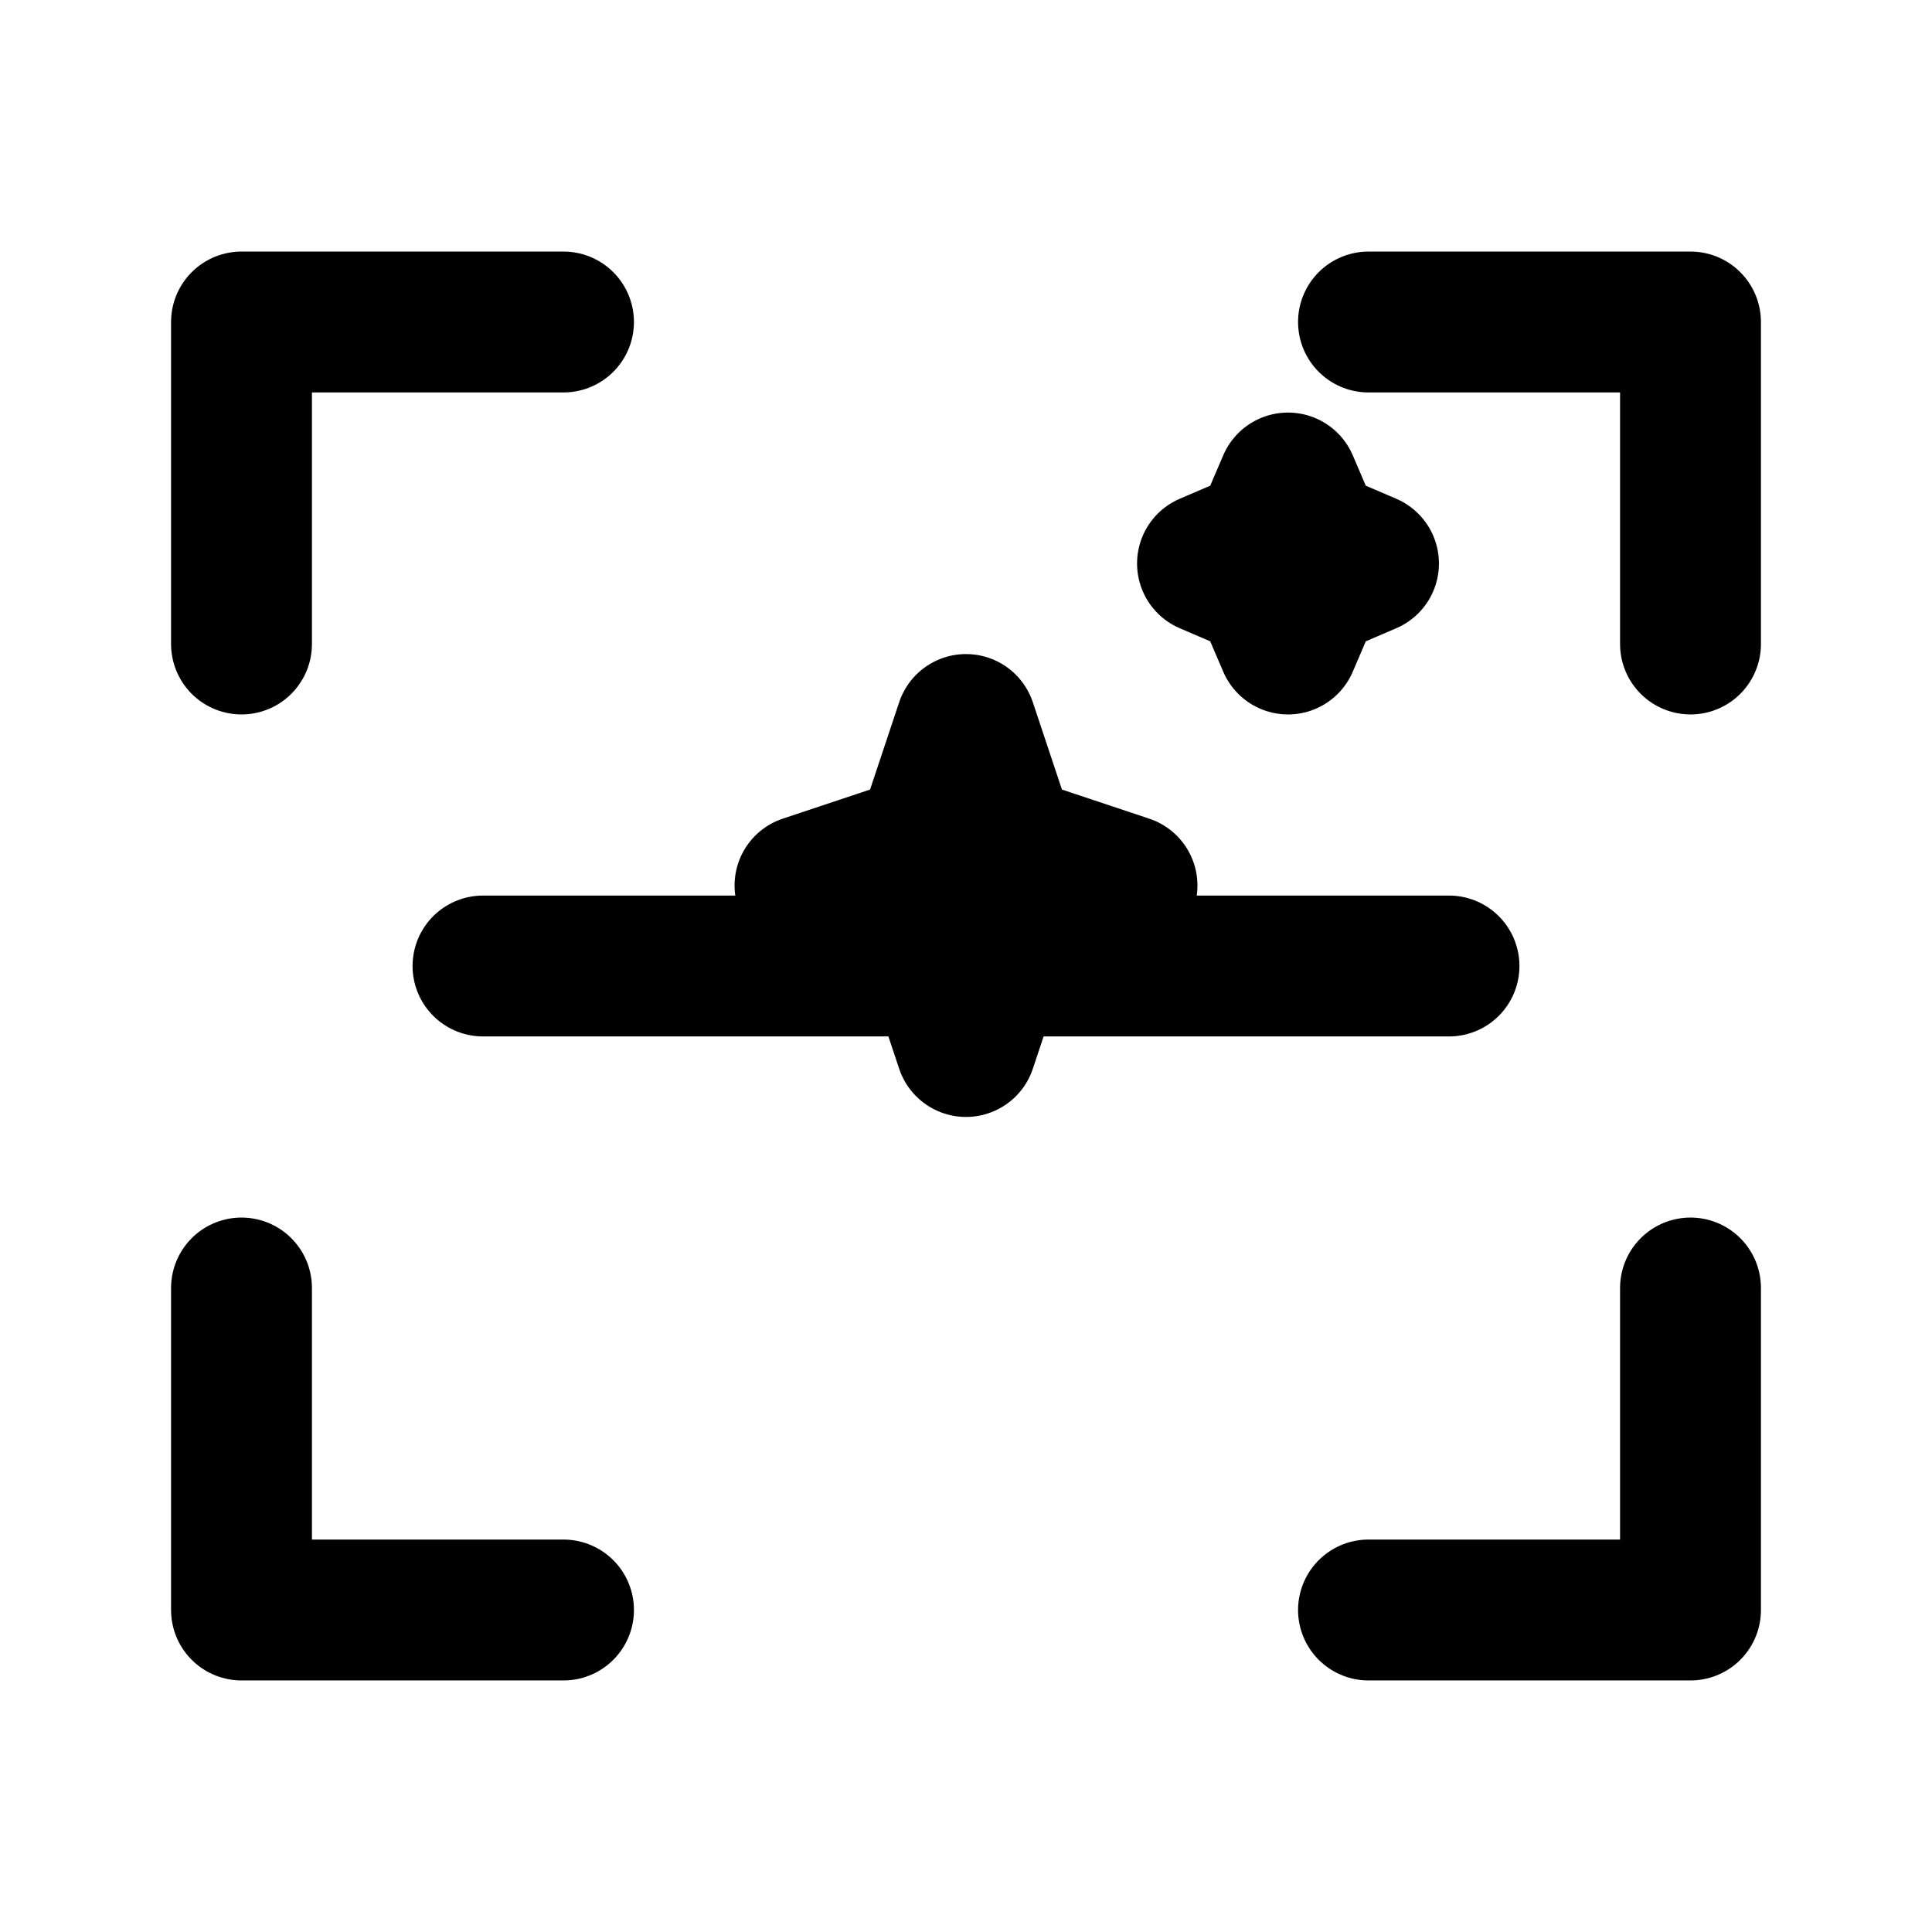
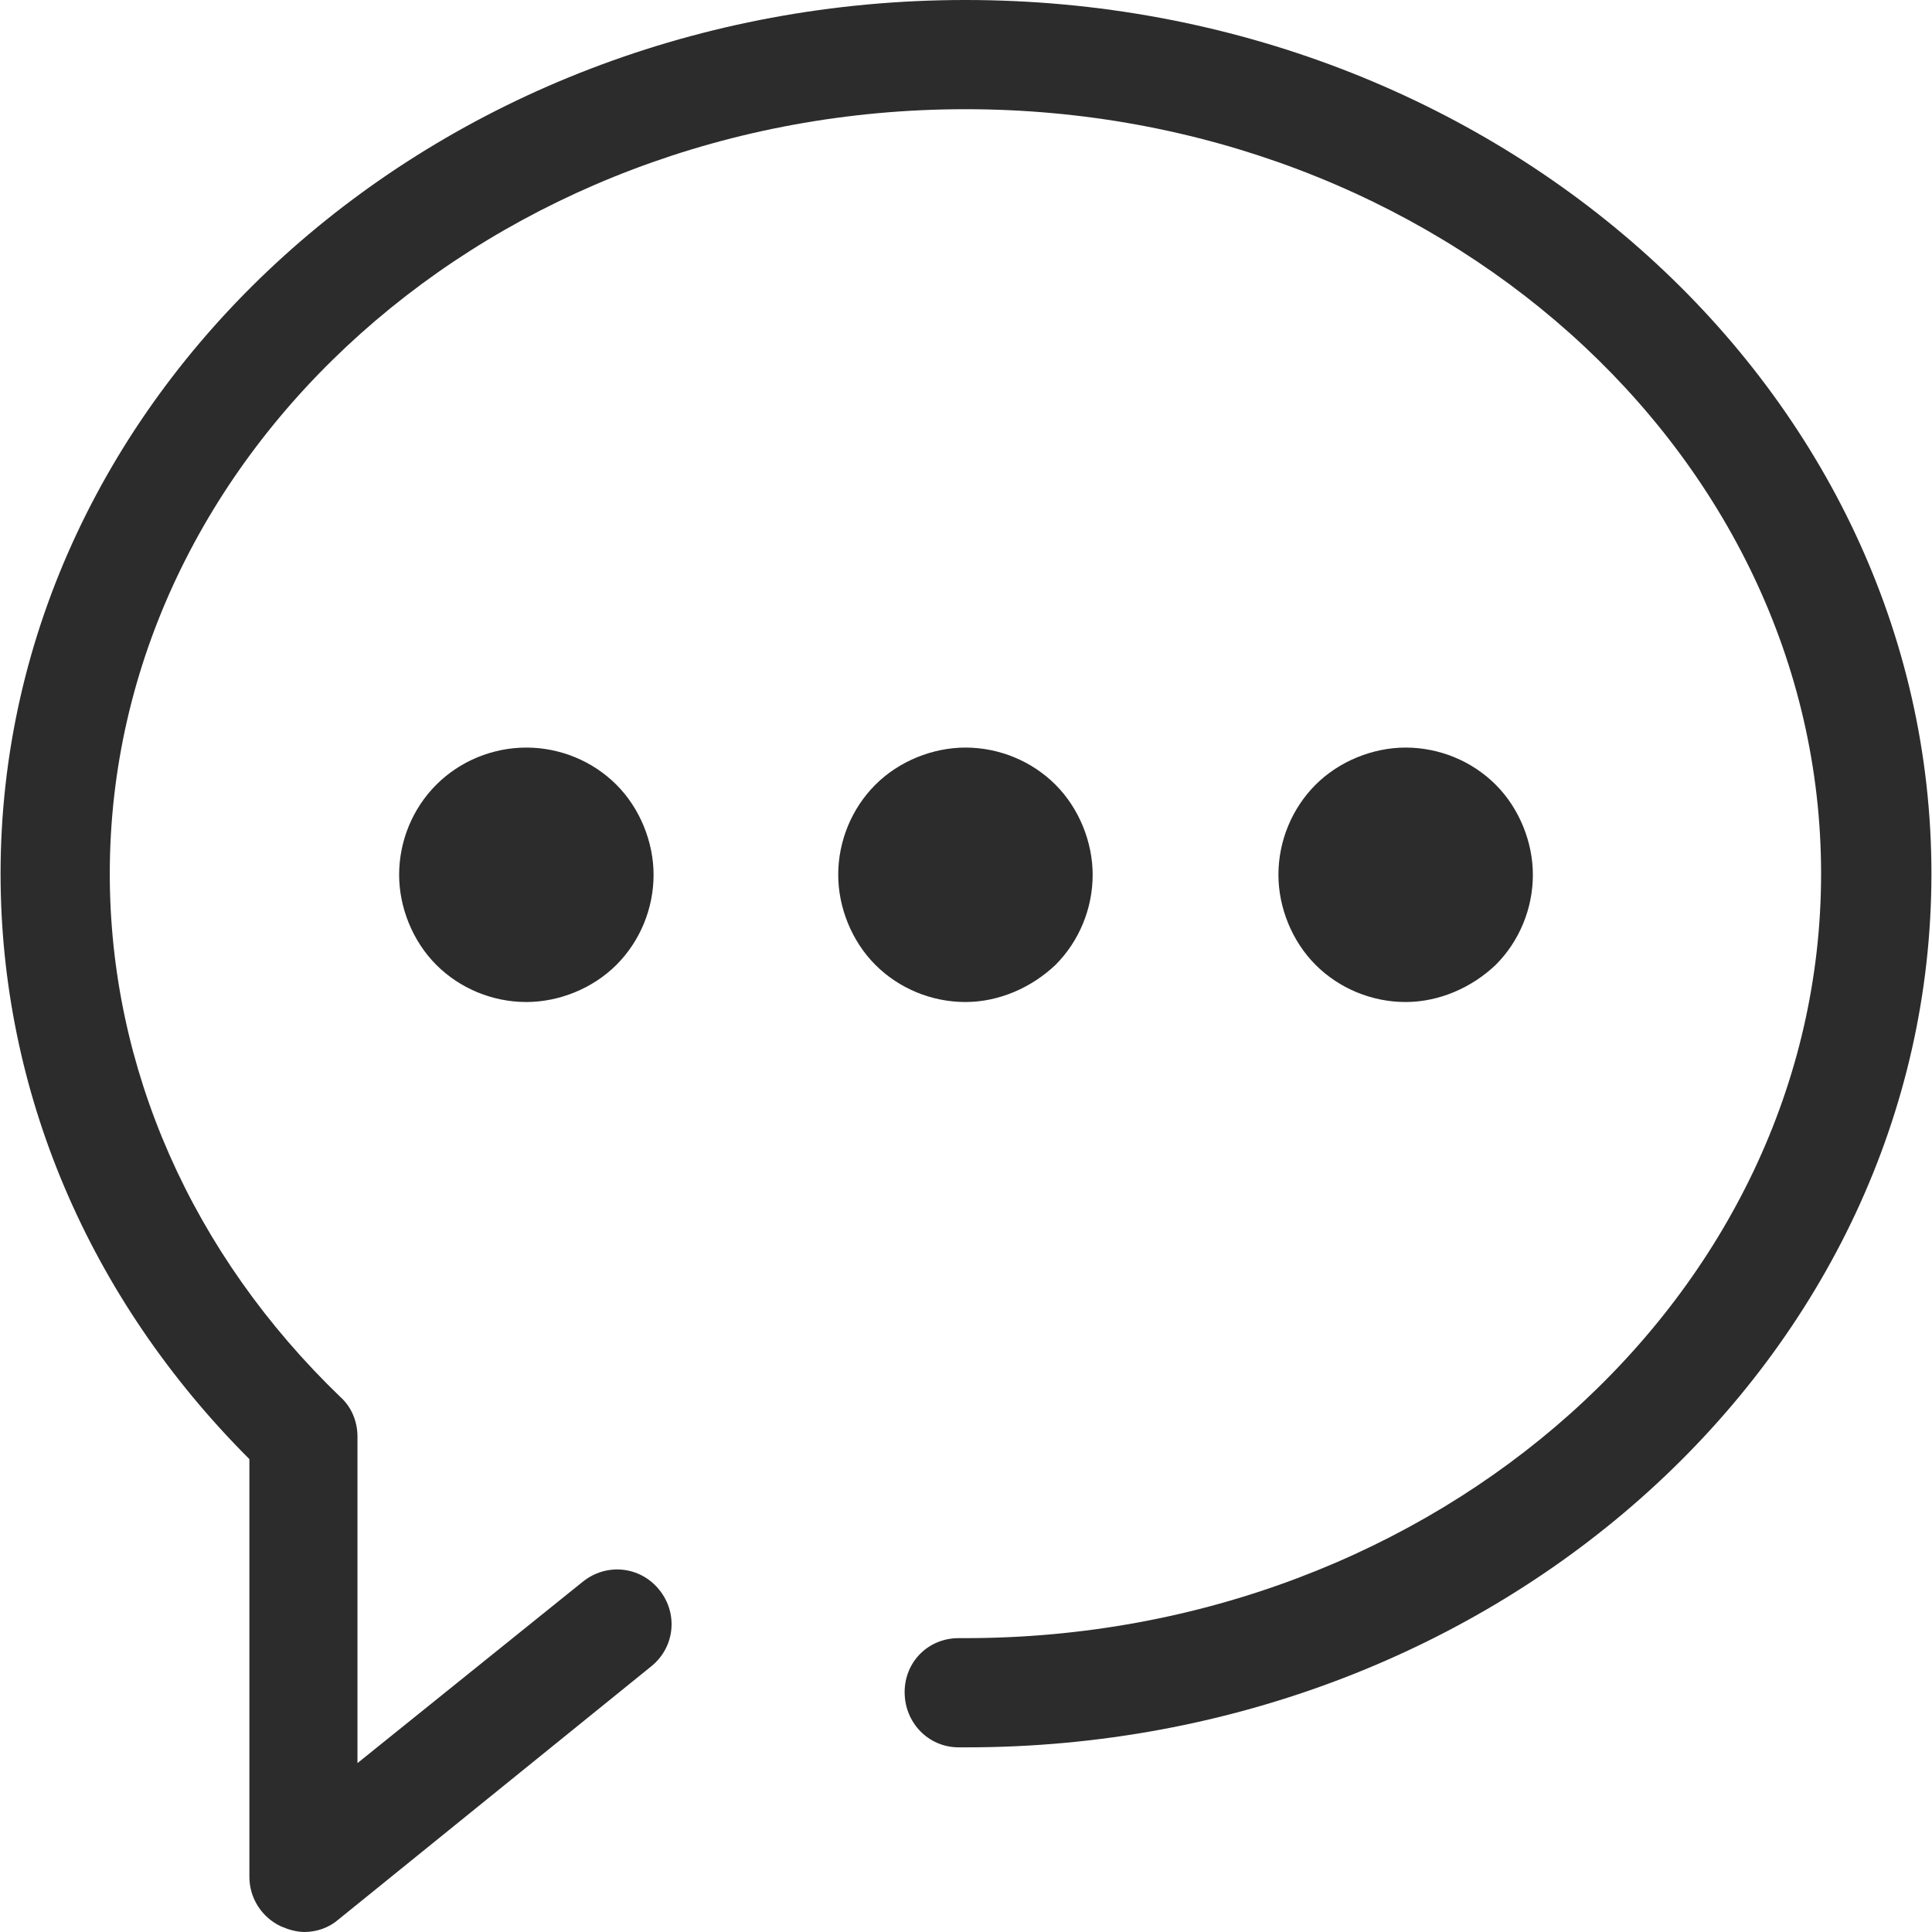
- <svg xmlns="http://www.w3.org/2000/svg" width="24" height="24" viewBox="0 0 24 24" fill="none" stroke="currentColor" stroke-width="1.75" stroke-linecap="round" stroke-linejoin="round">
-   <path d="M3 8V4h4" />
-   <path d="M21 8V4h-4" />
-   <path d="M21 16v4h-4" />
-   <path d="M3 16v4h4" />
-   <line x1="6" y1="12" x2="18" y2="12" />
-   <path d="M12 9l.5 1.5L14 11l-1.5.5L12 13l-.5-1.5L10 11l1.5-.5z" />
-   <path d="M16 6l.3.7.7.3-.7.3-.3.7-.3-.7-.7-.3.7-.3z" />
+ <svg xmlns="http://www.w3.org/2000/svg" viewBox="0 0 1024 1024" width="200" height="200">
+   <path d="M511.702 0C230.045 0 0.303 207.662 0.303 463.063c0 115.169 46.545 224.968 131.879 310.3V994.749c0 11.338 6.563 21.482 16.708 26.256 4.177 1.79 8.354 2.984 12.531 2.984 6.564 0 13.128-2.387 17.902-6.564L345.214 883.161c12.532-10.144 14.322-28.046 4.177-40.578-10.144-12.531-28.046-14.322-40.578-4.177L189.467 934.48V761.428c0-7.758-2.984-15.515-8.951-20.886-78.769-75.784-122.33-174.245-122.33-277.479 0-223.178 203.485-405.181 453.515-405.181 250.029 0 453.515 182.003 453.515 405.181s-203.486 405.18-453.515 405.18h-3.58c-16.113 0-28.644 12.531-28.644 28.643 0 16.112 12.531 29.24 28.643 29.24h4.177c282.254 0 511.399-207.662 511.399-463.062C1023.697 207.662 793.955 0 511.702 0zM231.238 415.921c-12.531 12.532-19.692 29.837-19.692 47.739 0 17.305 7.161 35.207 19.692 47.737 12.532 12.532 29.837 19.693 47.739 19.693 17.305 0 35.207-7.161 47.737-19.693 12.532-12.531 19.693-29.837 19.693-47.738 0-17.305-7.161-35.207-19.693-47.738-12.531-12.531-29.837-19.692-47.738-19.692-17.902 0-35.207 7.16-47.738 19.692z m328.202 95.477c12.531-12.531 19.692-29.837 19.692-47.738 0-17.305-7.161-35.207-19.692-47.738-12.532-12.531-29.837-19.692-47.739-19.692-17.305 0-35.207 7.16-47.737 19.692-12.532 12.532-19.693 29.837-19.693 47.739 0 17.305 7.161 35.207 19.693 47.737 12.531 12.532 29.837 19.693 47.738 19.693 17.902 0 35.207-7.758 47.738-19.693z m233.321 0c12.531-12.531 19.692-29.837 19.692-47.738 0-17.305-7.161-35.207-19.692-47.738-12.532-12.531-29.837-19.692-47.739-19.692-17.305 0-35.207 7.16-47.737 19.692-12.532 12.532-19.693 29.837-19.693 47.739 0 17.305 7.161 35.207 19.693 47.737 12.531 12.532 29.837 19.693 47.738 19.693 17.902 0 35.207-7.758 47.738-19.693z" fill="#2C2C2C" />
</svg>
